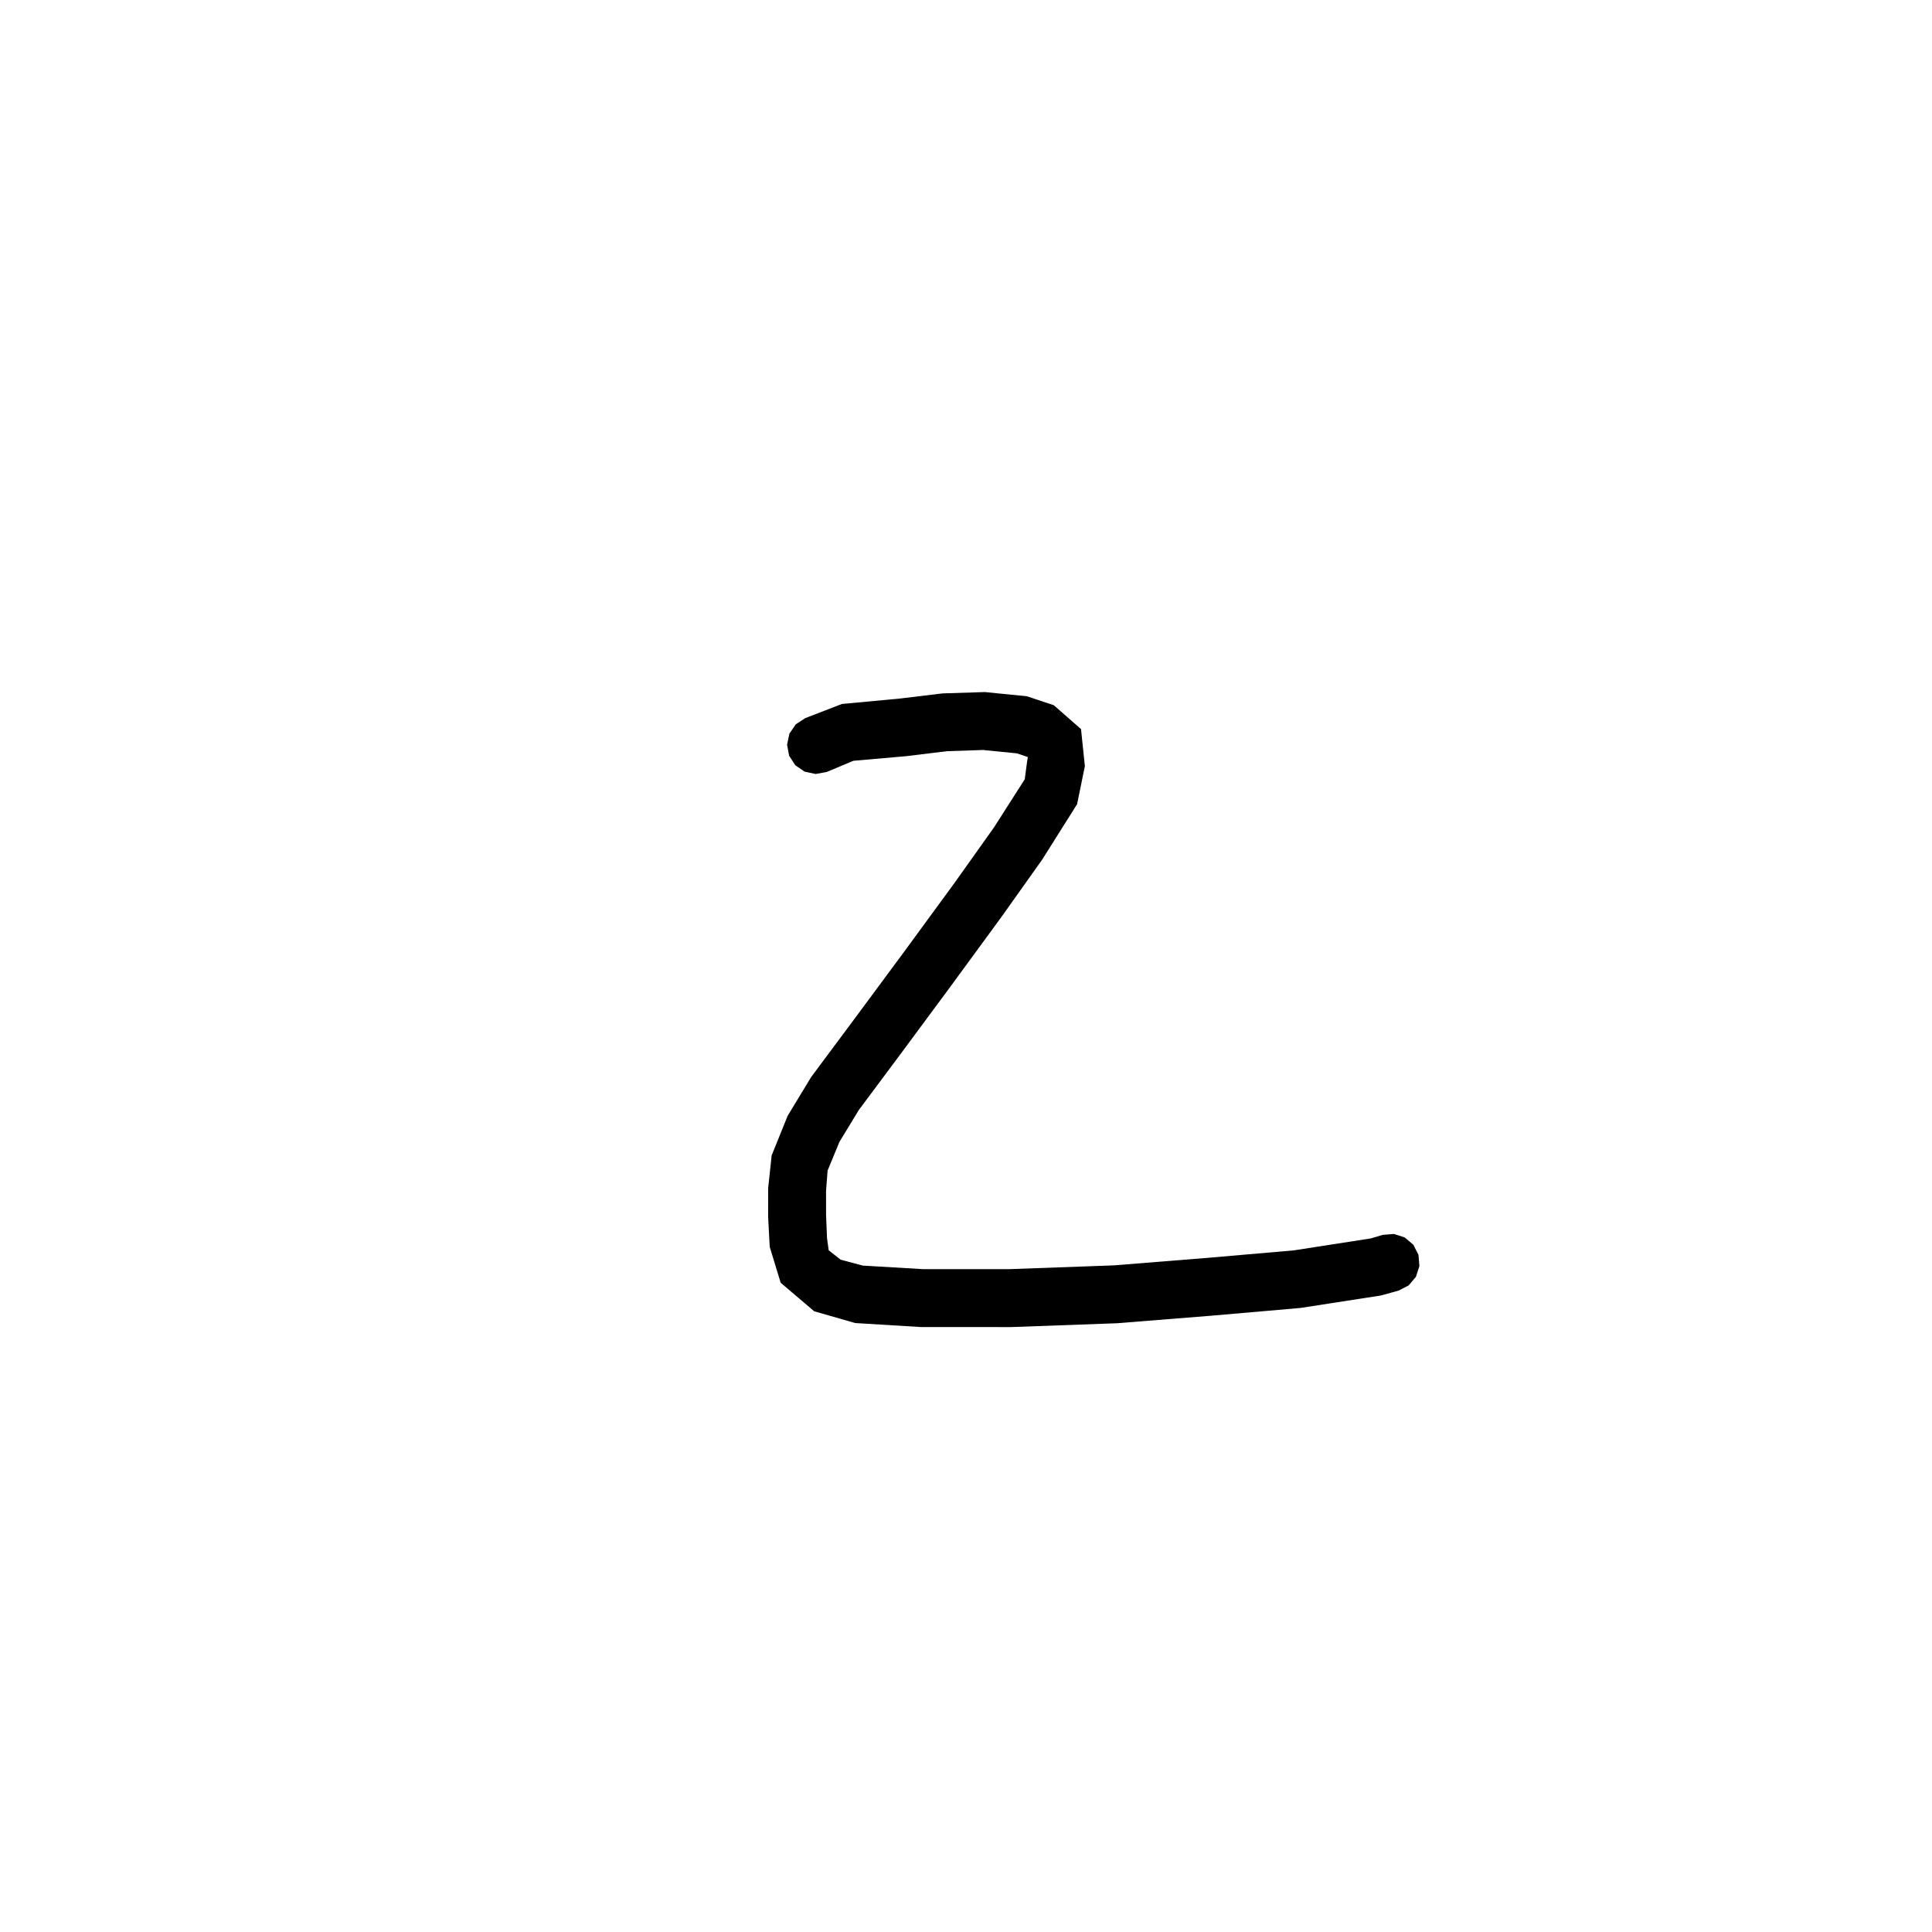
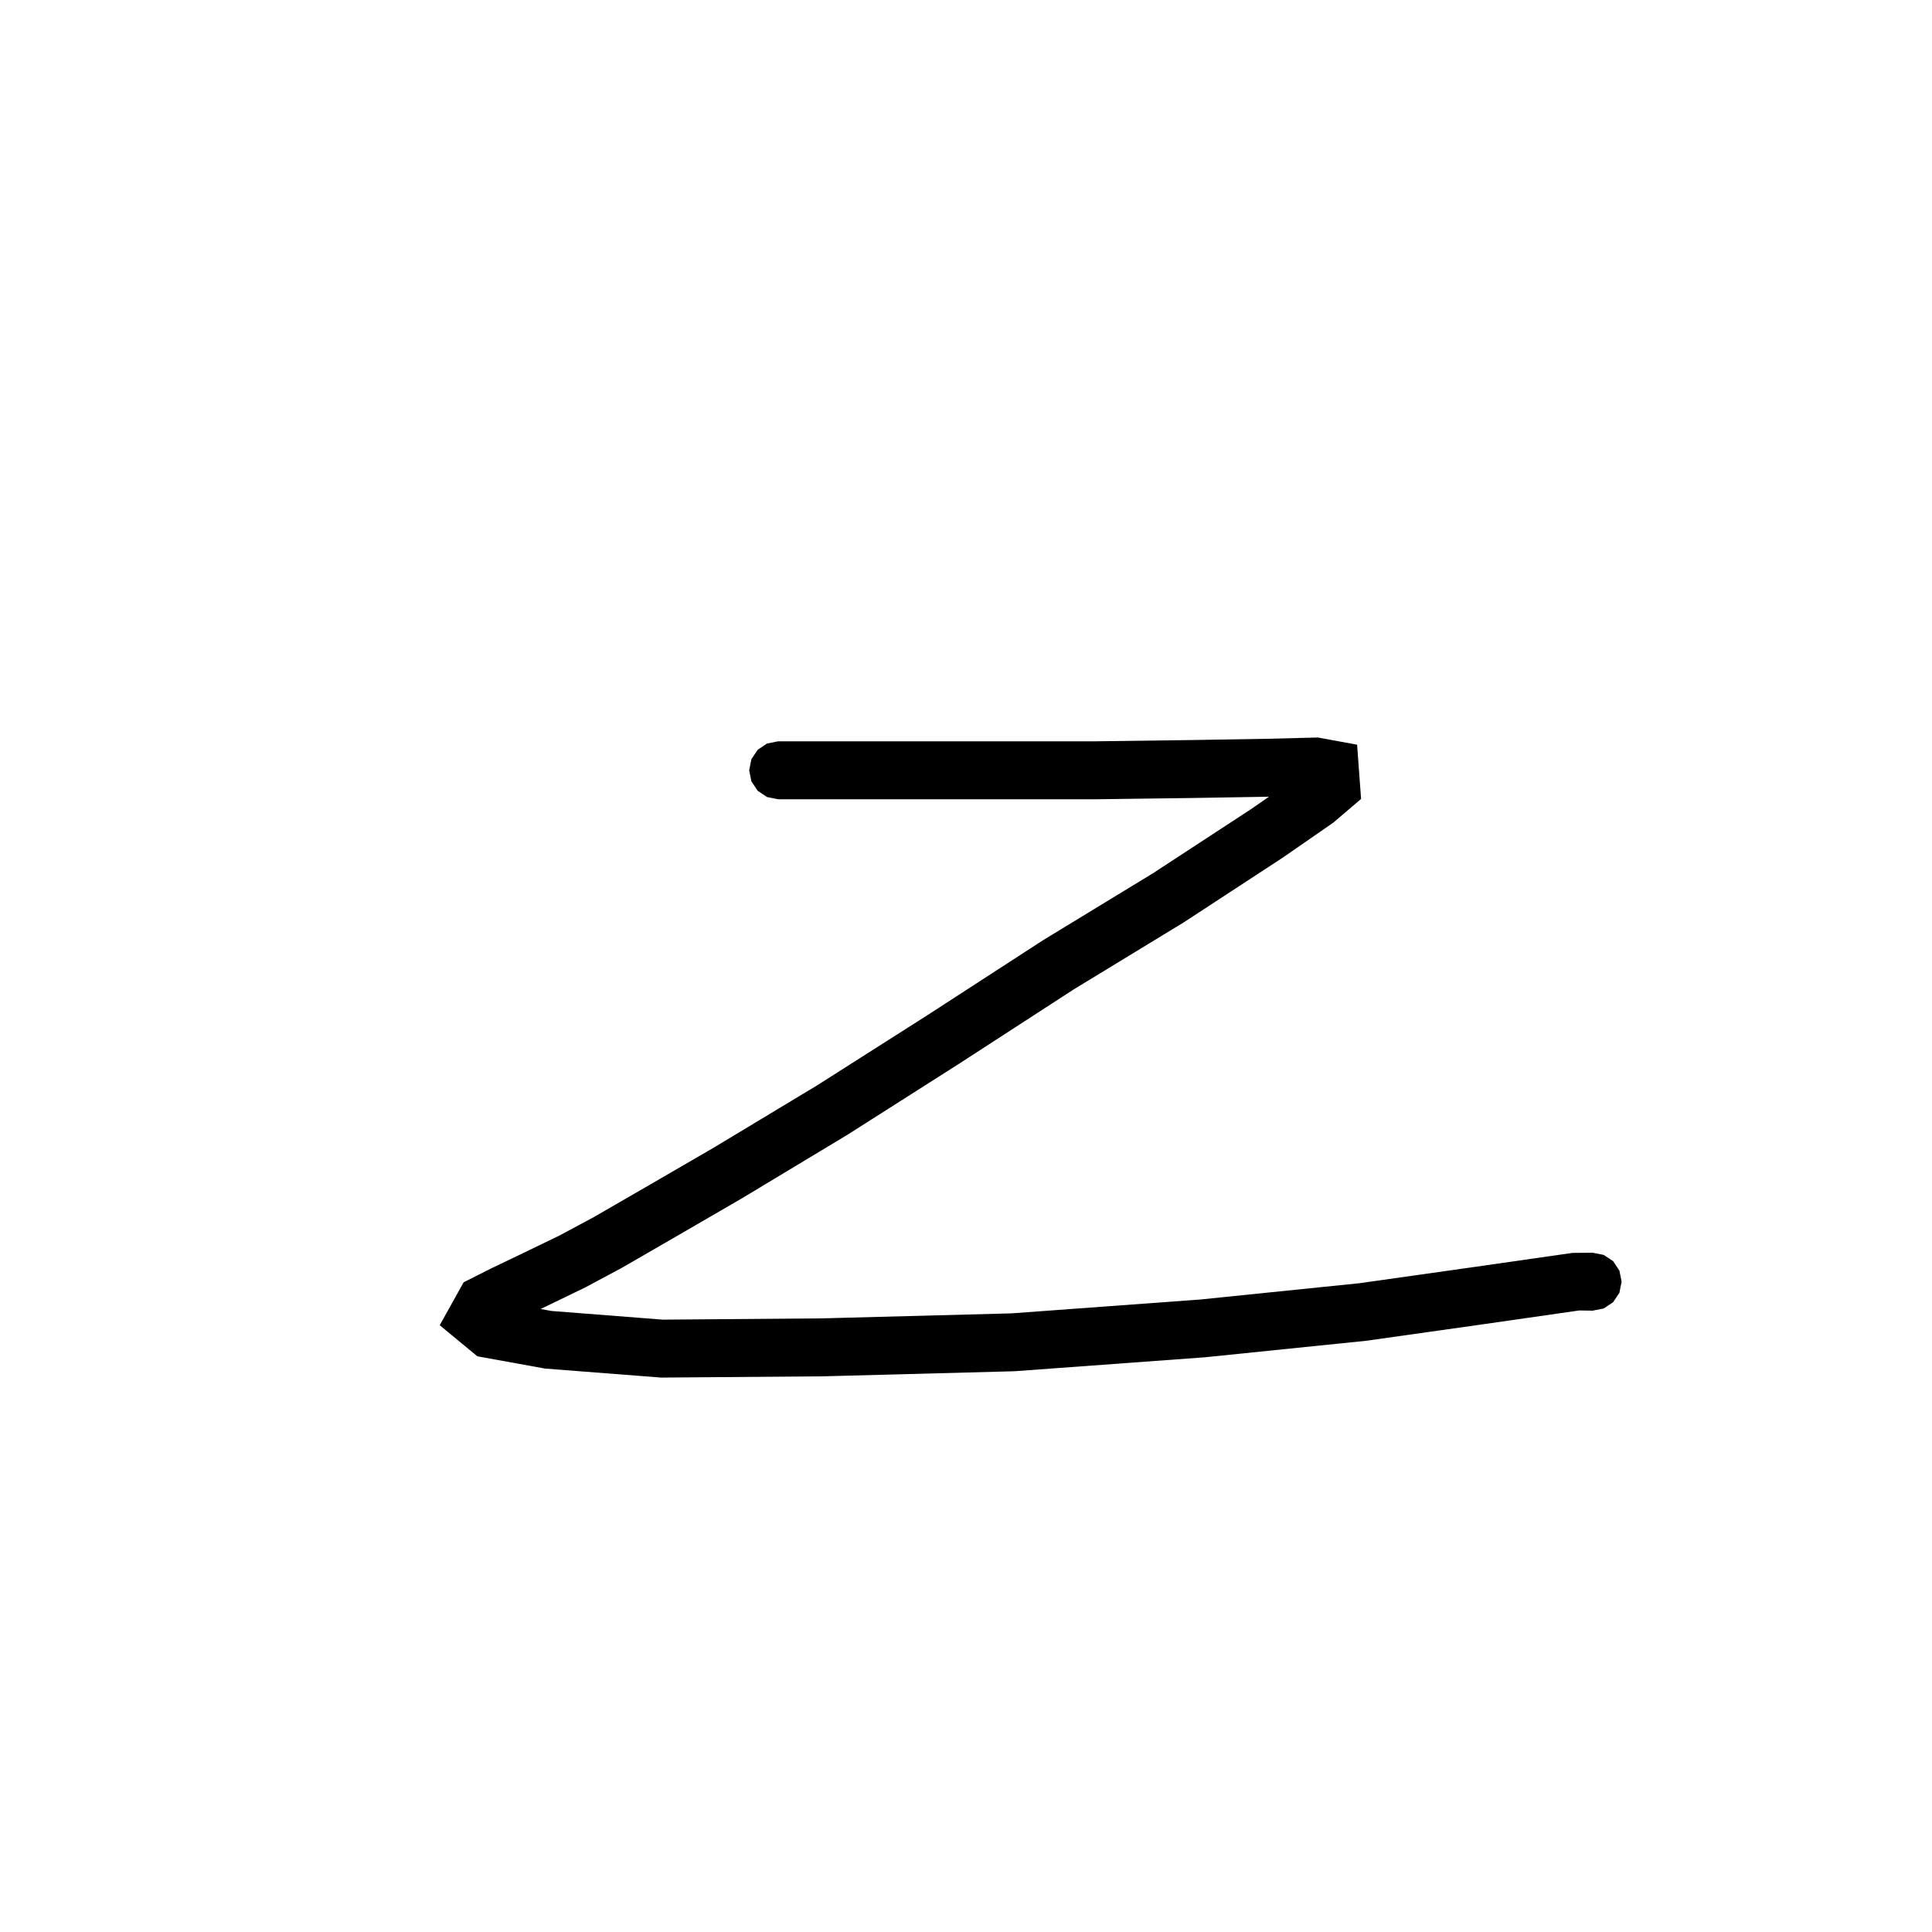
<svg xmlns="http://www.w3.org/2000/svg" viewBox="0 0 300 300" width="300" height="300">
-   <path d="M 128.387 119.864 L 132.512 118.136 L 140.71 117.417 L 147.066 116.643 L 152.647 116.458 L 157.889 116.98 L 159.605 117.554 L 159.689 116.984 L 159.483 118.291 L 159.123 121.006 L 154.357 128.464 L 148.167 137.168 L 140.15 148.117 L 132.906 157.906 L 125.959 167.24 L 122.313 173.253 L 119.823 179.412 L 119.28 184.492 L 119.276 188.931 L 119.52 193.609 L 121.224 199.188 L 126.431 203.614 L 132.788 205.441 L 143.074 206.067 L 157 206.068 L 173.442 205.473 L 188.266 204.288 L 201.955 203.096 L 214.422 201.164 L 217.168 200.405 L 218.729 199.603 L 219.865 198.264 L 220.402 196.592 L 220.258 194.842 L 219.456 193.28 L 218.117 192.145 L 216.445 191.608 L 214.695 191.752 L 212.865 192.3 L 200.889 194.159 L 187.518 195.319 L 172.93 196.488 L 156.824 197.069 L 143.299 197.07 L 133.977 196.52 L 130.53 195.602 L 128.678 194.145 L 128.421 192.274 L 128.273 188.716 L 128.269 184.92 L 128.51 181.765 L 130.334 177.336 L 133.355 172.368 L 140.133 163.27 L 147.399 153.451 L 155.461 142.44 L 161.819 133.497 L 167.249 124.876 L 168.458 118.964 L 167.86 113.212 L 163.63 109.504 L 159.464 108.118 L 152.942 107.463 L 146.365 107.671 L 139.78 108.465 L 130.723 109.315 L 125.044 111.508 L 123.573 112.466 L 122.58 113.914 L 122.216 115.631 L 122.538 117.358 L 123.495 118.829 L 124.943 119.822 L 126.661 120.186 Z" fill="black" fill-rule="nonzero" />
+   <path d="M 120.833 124.108 L 125.409 124.108 L 140.637 124.108 L 155.147 124.108 L 170.275 124.108 L 185.213 123.911 L 197.003 123.715 L 204.481 123.519 L 205.84 123.19 L 204.435 118.296 L 201.693 120.495 L 194.22 125.668 L 179.022 135.605 L 161.966 145.995 L 144.087 157.587 L 126.894 168.528 L 110.692 178.288 L 100.932 183.949 L 92.159 189.018 L 86.833 191.871 L 80.842 194.769 L 76.31 196.937 L 71.99 199.118 L 68.281 205.78 L 74.125 210.606 L 84.636 212.51 L 102.67 213.91 L 127.777 213.715 L 157.528 212.926 L 187.104 210.758 L 212.148 208.194 L 230.291 205.632 L 245.235 203.486 L 247.304 203.52 L 249.026 203.177 L 250.486 202.202 L 251.461 200.742 L 251.804 199.02 L 251.461 197.298 L 250.486 195.838 L 249.026 194.862 L 247.304 194.52 L 244.144 194.553 L 229.023 196.721 L 211.087 199.257 L 186.327 201.791 L 157.08 203.937 L 127.615 204.716 L 102.918 204.913 L 85.658 203.568 L 76.561 201.943 L 76.915 203.24 L 76.736 206.765 L 80.259 205.024 L 84.746 202.878 L 90.912 199.894 L 96.566 196.865 L 105.441 191.738 L 115.288 186.026 L 131.636 176.178 L 148.952 165.159 L 166.759 153.613 L 183.821 143.219 L 199.212 133.156 L 207.032 127.74 L 211.349 124.057 L 210.729 115.634 L 204.636 114.52 L 196.821 114.717 L 185.081 114.912 L 170.216 115.108 L 155.147 115.108 L 140.637 115.108 L 125.409 115.108 L 120.833 115.108 L 119.111 115.45 L 117.651 116.426 L 116.676 117.886 L 116.333 119.608 L 116.676 121.33 L 117.651 122.79 L 119.111 123.765 Z" fill="black" fill-rule="nonzero" />
</svg>
